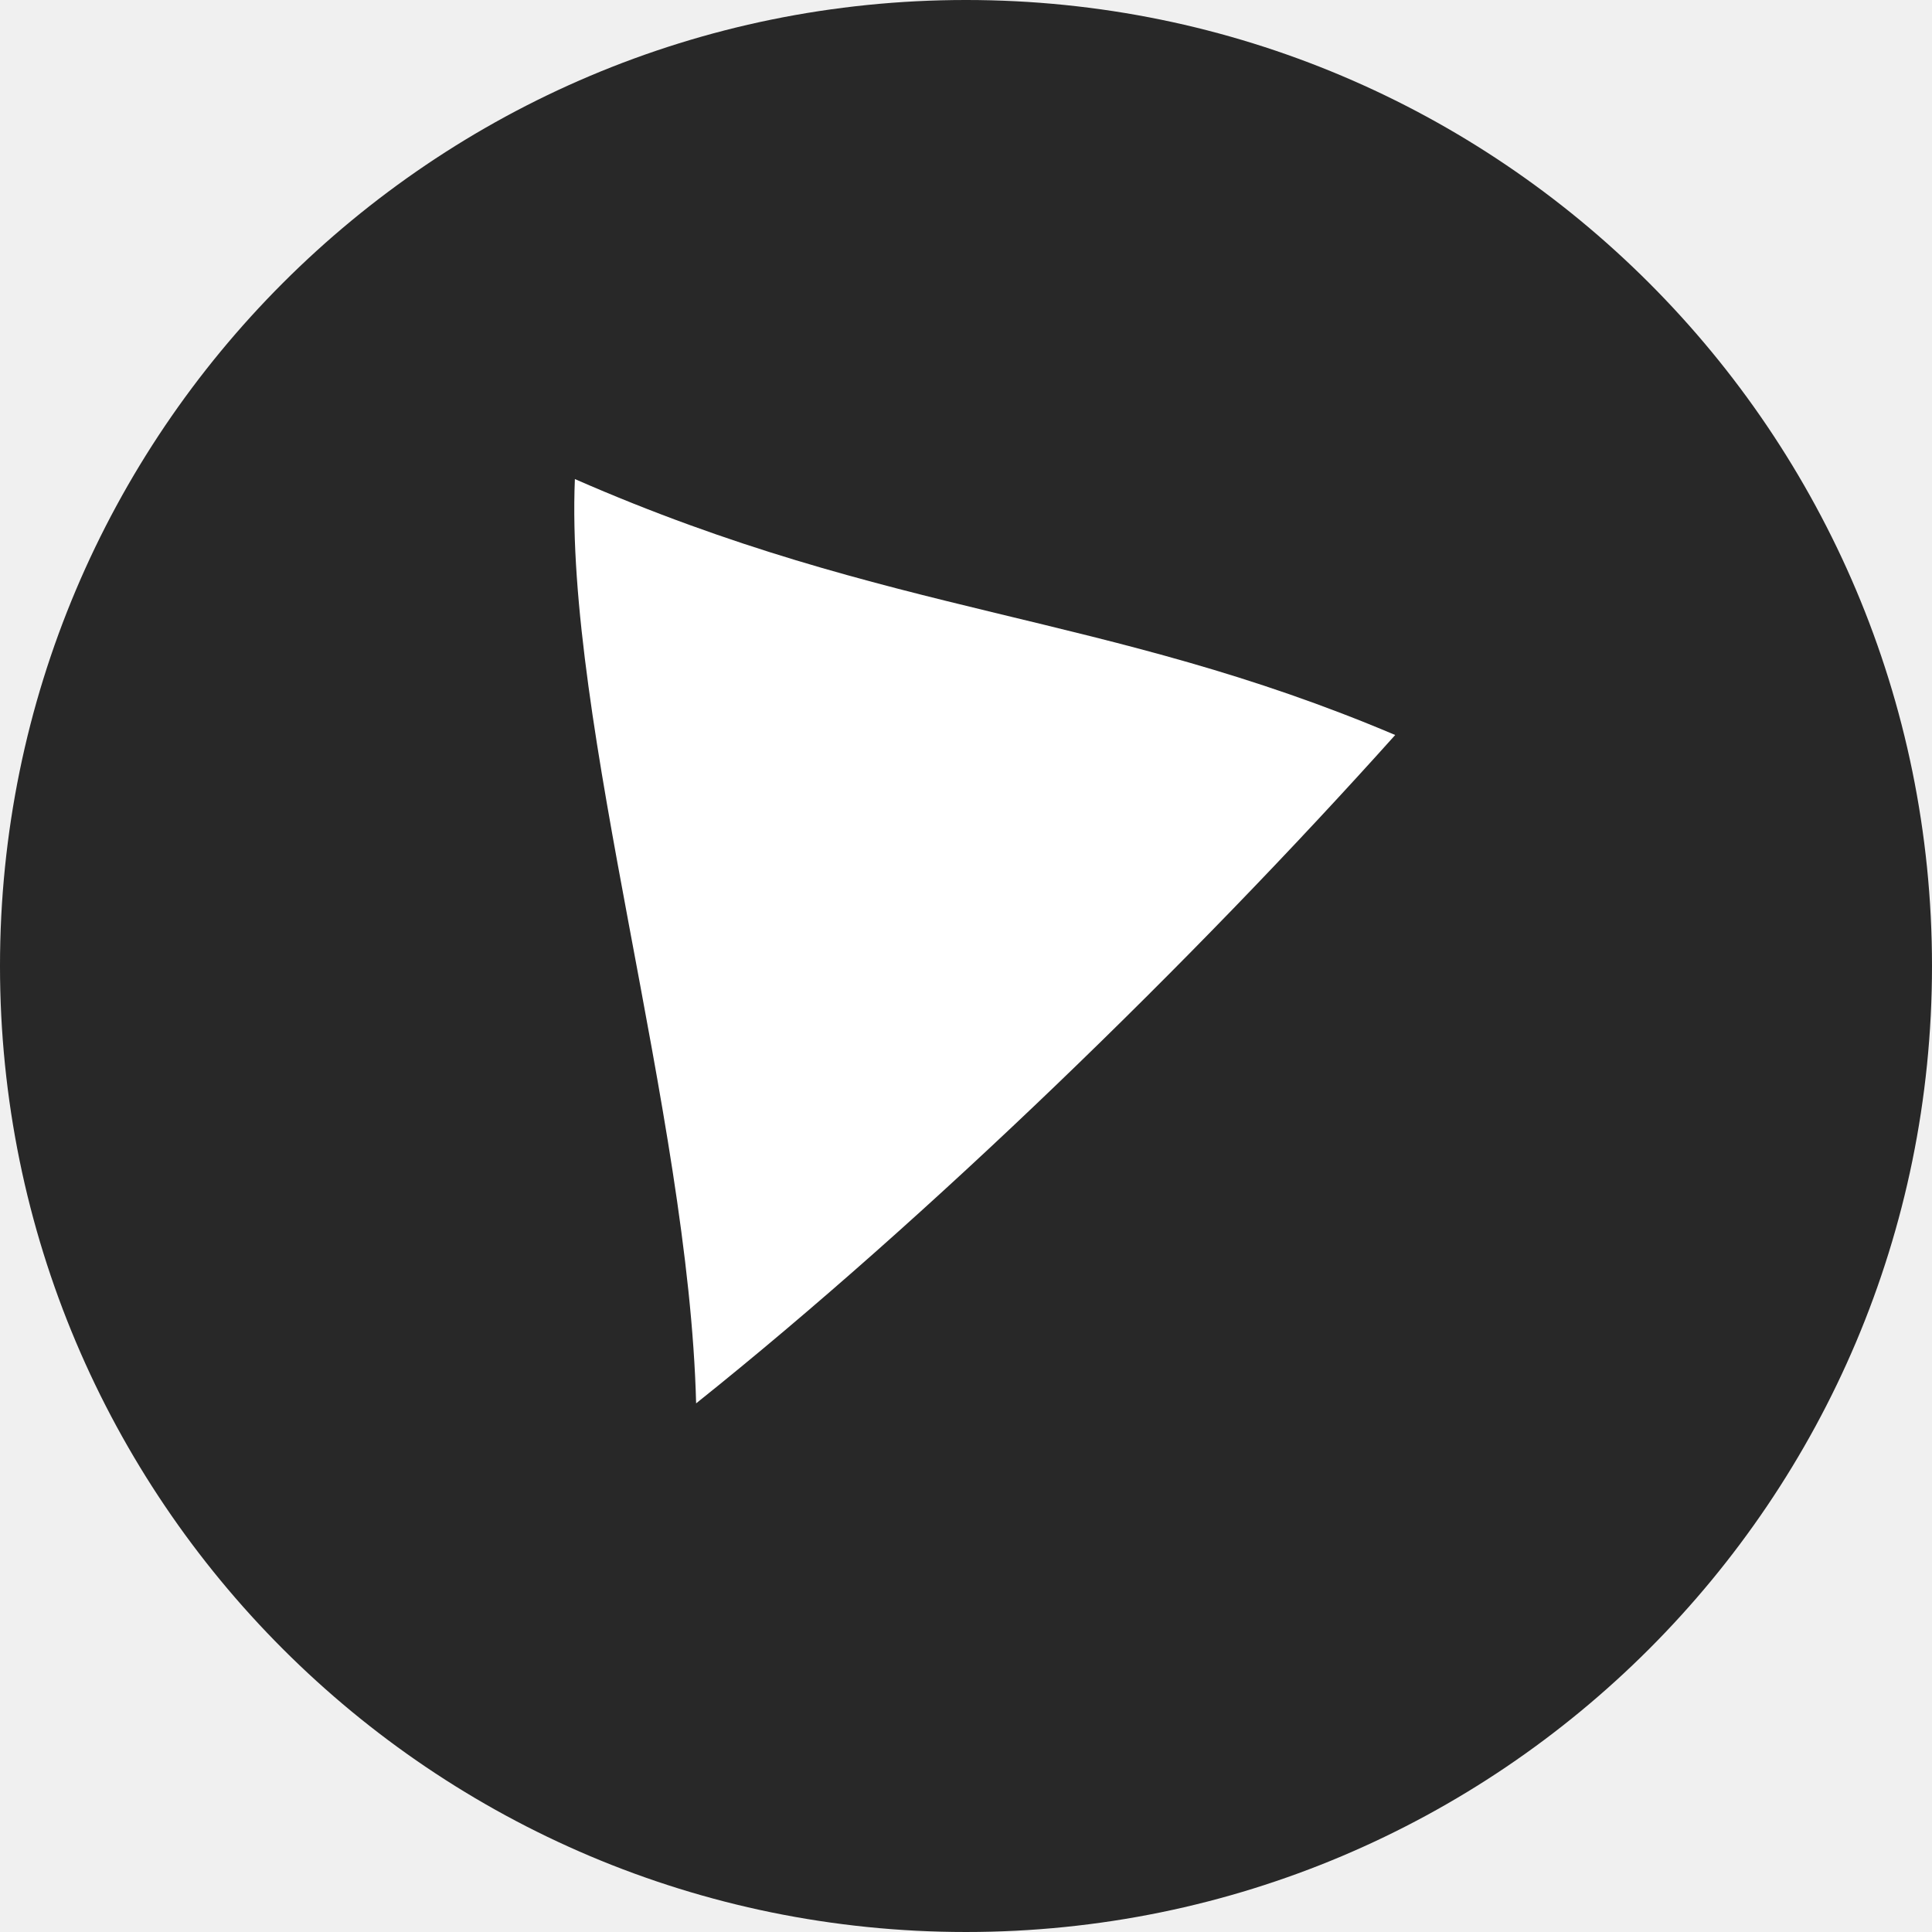
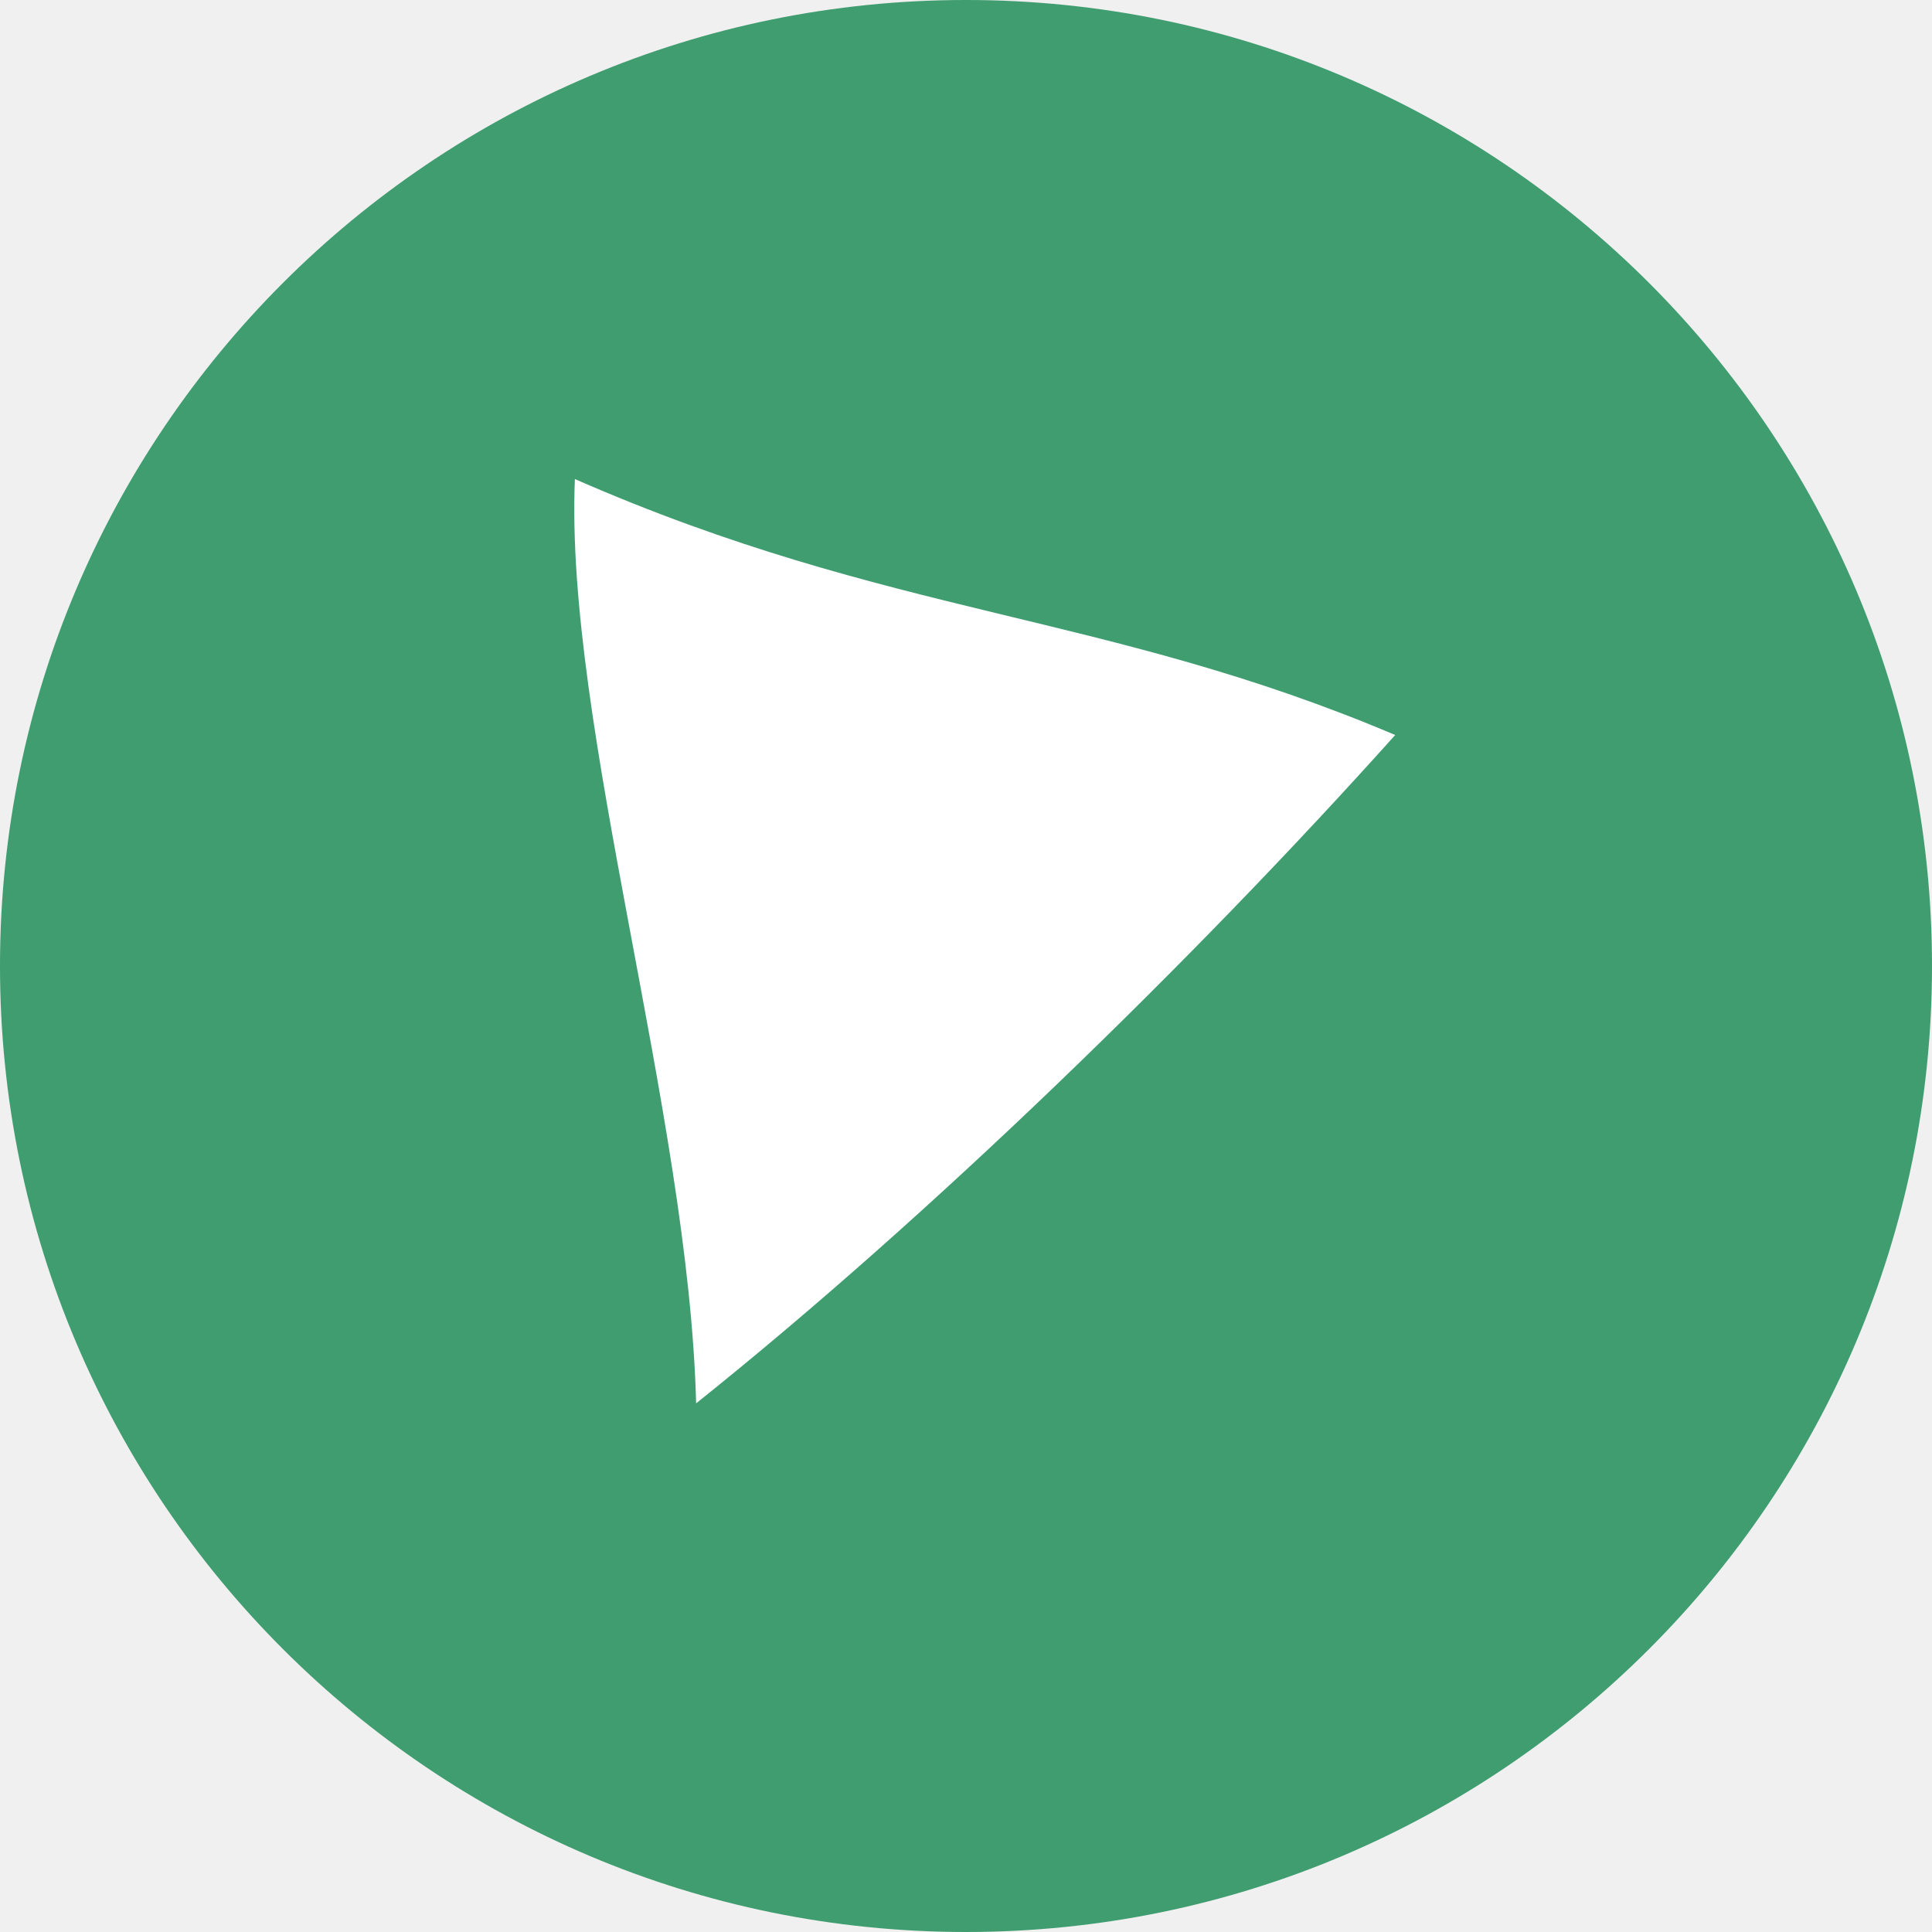
<svg xmlns="http://www.w3.org/2000/svg" width="9.031mm" height="9.031mm" viewBox="0 0 32 32" id="svg4781" version="1.1">
  <defs id="defs4783" />
  <g id="layer1" transform="translate(-1121.143,-1302.076)">
    <g transform="translate(886.2589,780)" id="play">
-       <circle id="circle771" r="16" cy="538.076" cx="250.884" style="fill:#282828" />
+       <circle id="circle771" r="16" cy="538.076" cx="250.884" style="fill:#3f9d70" />
      <path id="path773" d="m 244.406,530.011 c -0.171,4.061 1.886,10.512 2.008,15.309 3.857,-3.082 8.214,-7.316 11.579,-11.07 -4.811,-2.04 -8.342,-1.943 -13.587,-4.239" style="fill:#ffffff" />
    </g>
  </g>
</svg>
